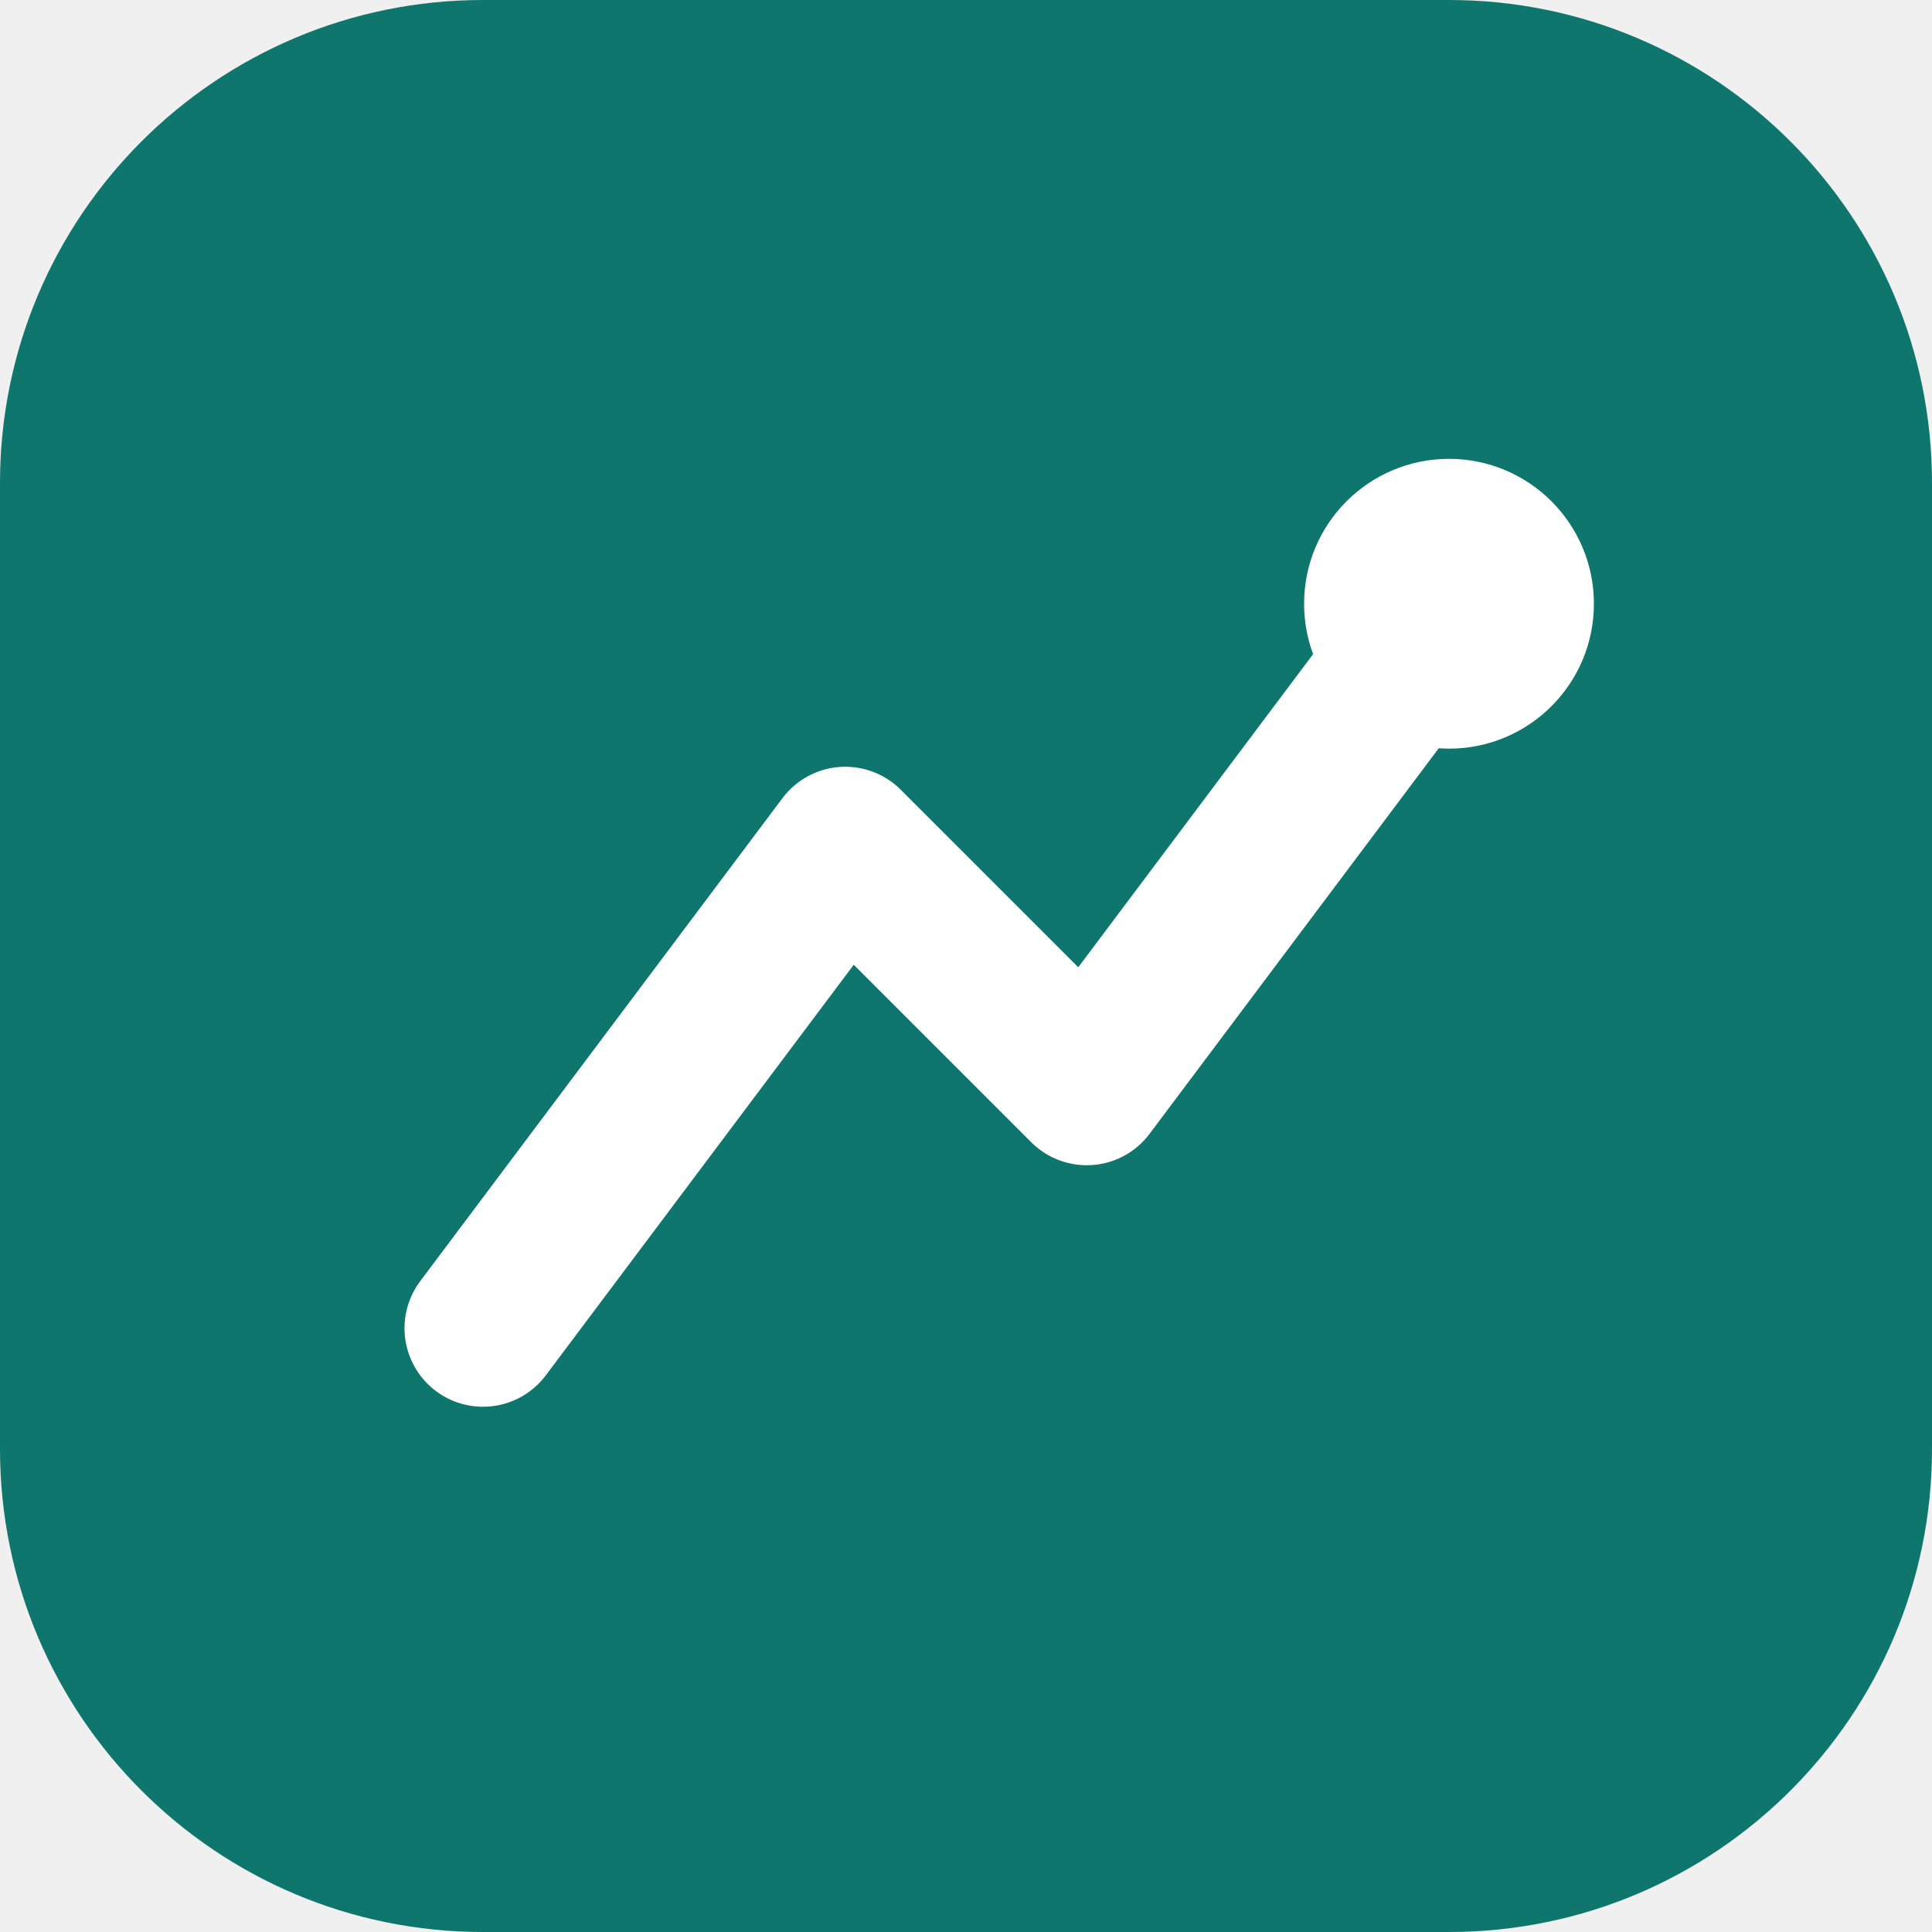
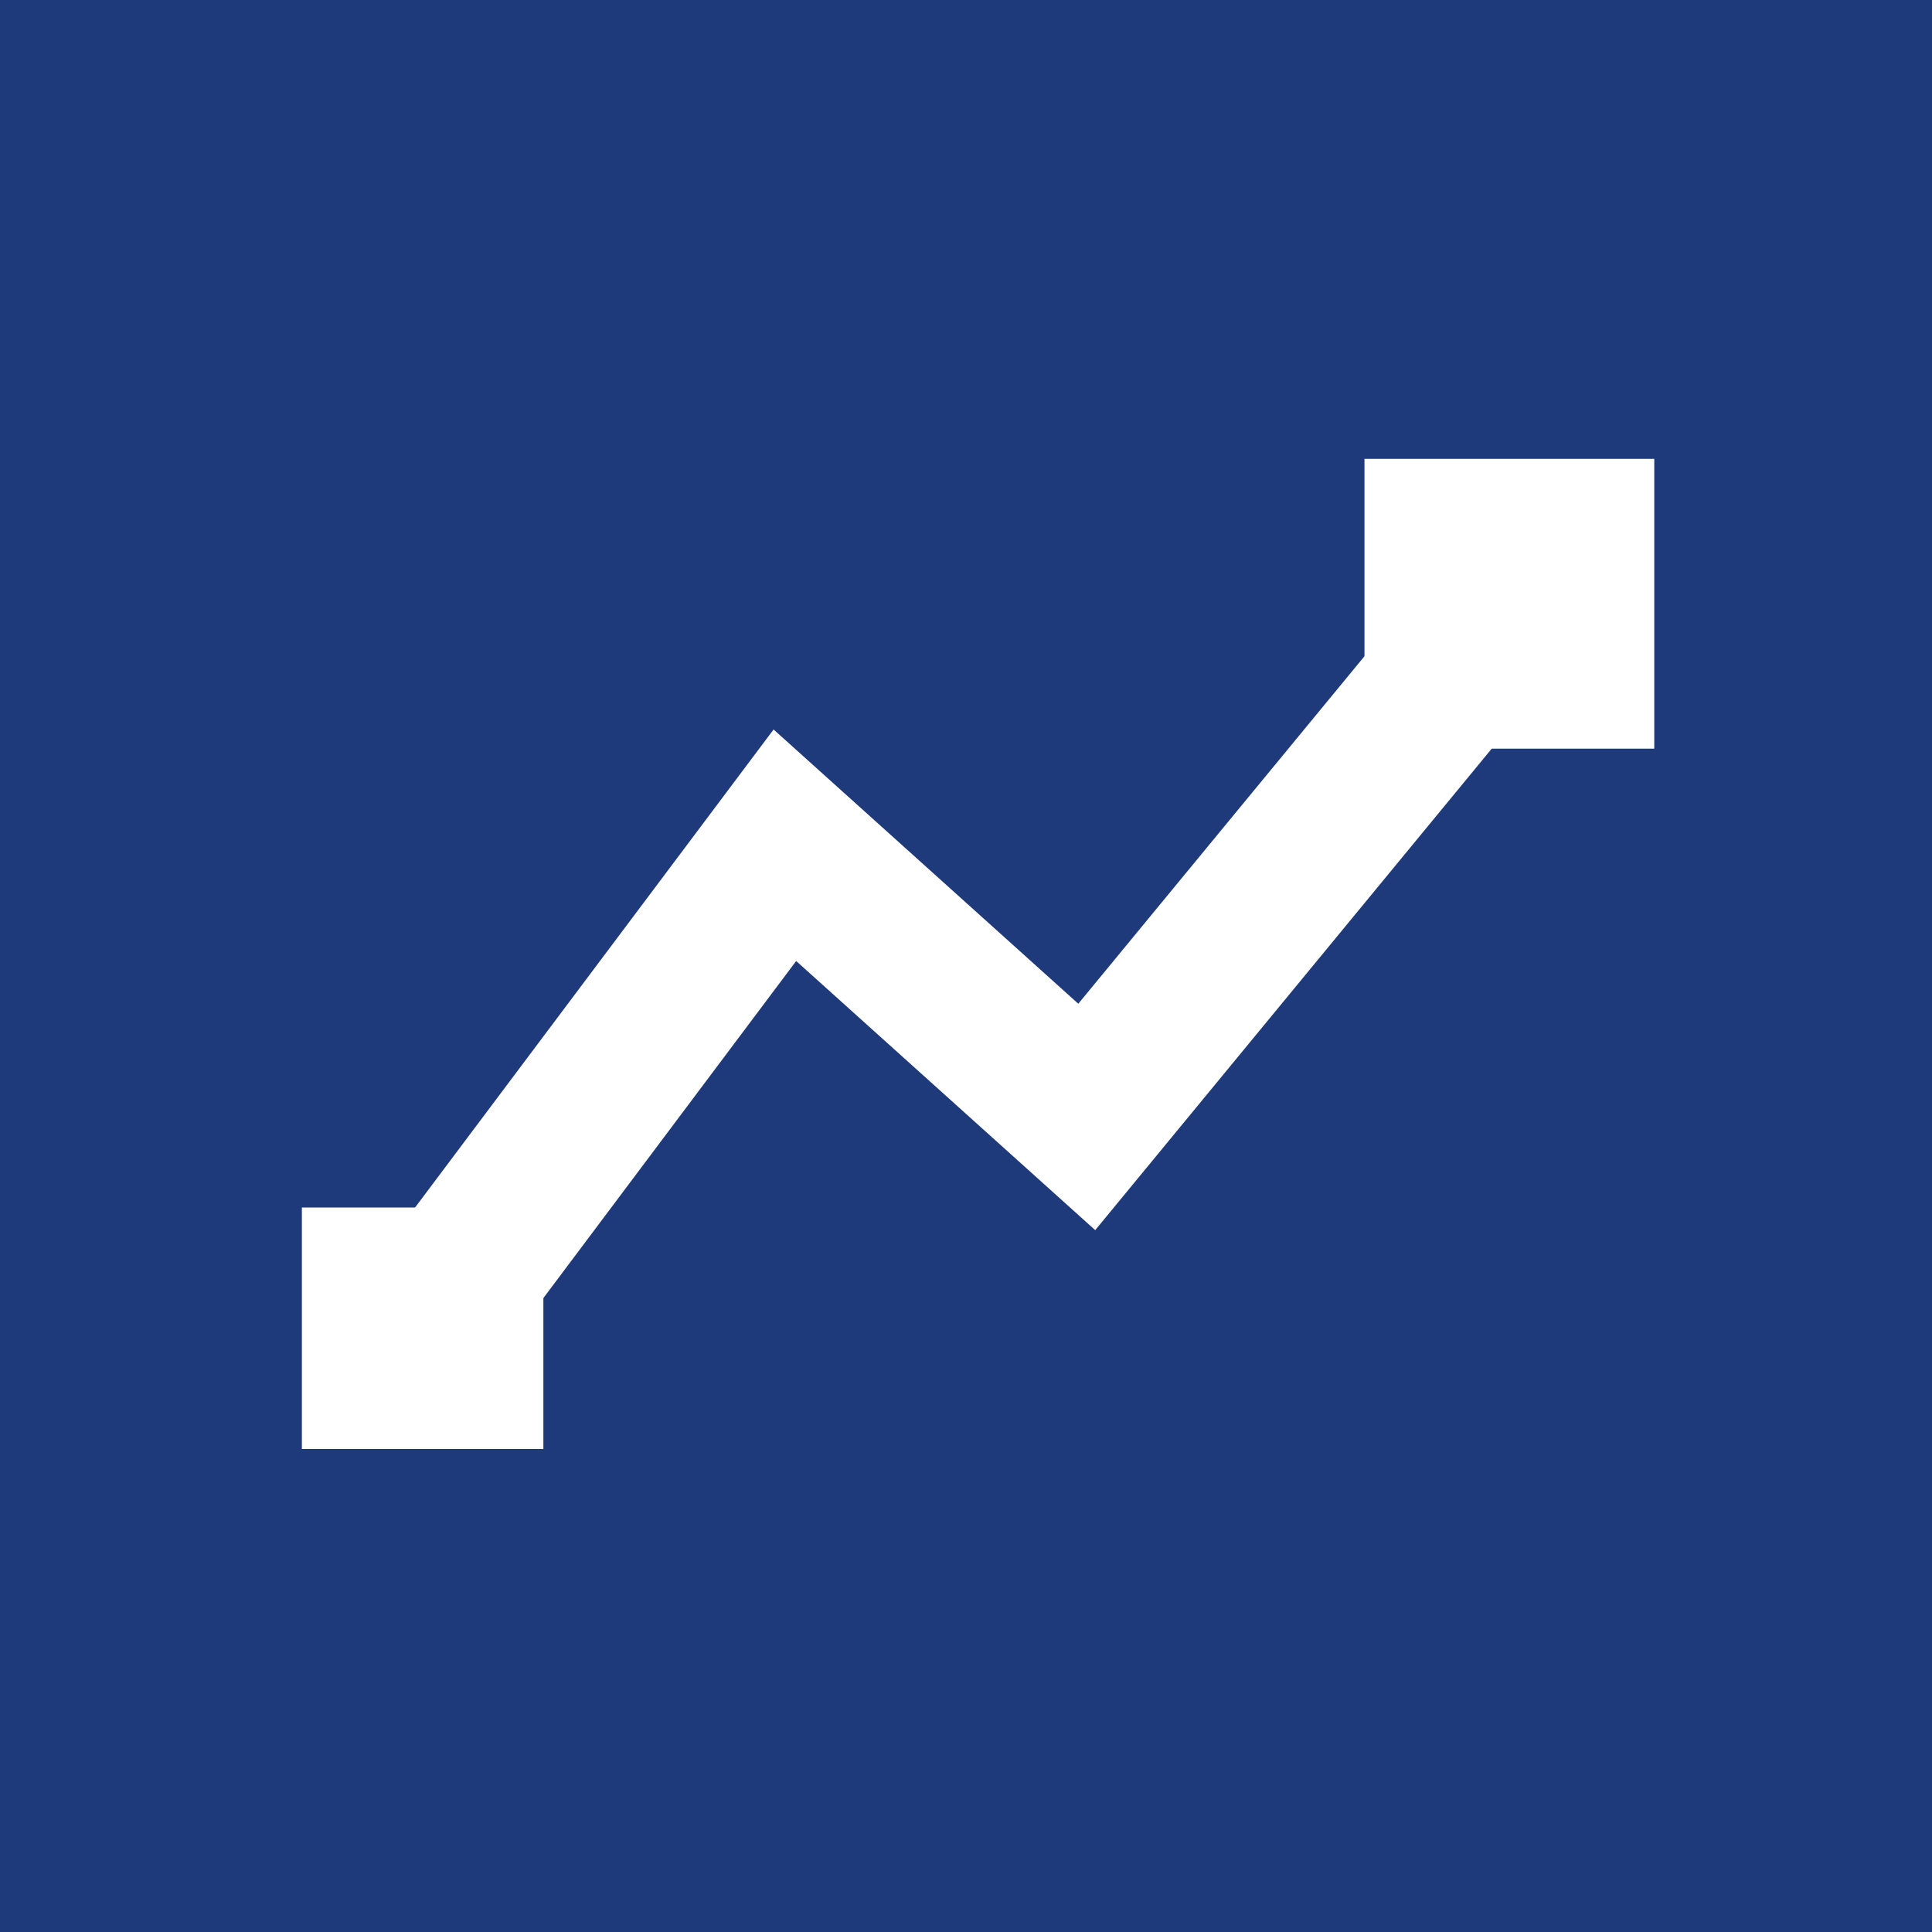
<svg xmlns="http://www.w3.org/2000/svg" viewBox="0 0 32 32">
-   <rect width="32" height="32" rx="8" fill="#0f766e" />
-   <path d="M8 22 L14 14 L18 18 L24 10" stroke="#fff" stroke-width="2.6" fill="none" stroke-linecap="round" stroke-linejoin="round" />
-   <circle cx="24" cy="10" r="2.4" fill="#fff" />
+   <rect width="32" height="32" fill="#1f3a7a" />
+   <path d="M7 22 L13 14 L18 18.5 L25 10" stroke="#fff" stroke-width="2.6" fill="none" stroke-linecap="square" stroke-linejoin="miter" />
+   <rect x="22.6" y="7.6" width="4.8" height="4.8" fill="#fff" />
+   <rect x="5" y="20" width="4" height="4" fill="#fff" />
</svg>
